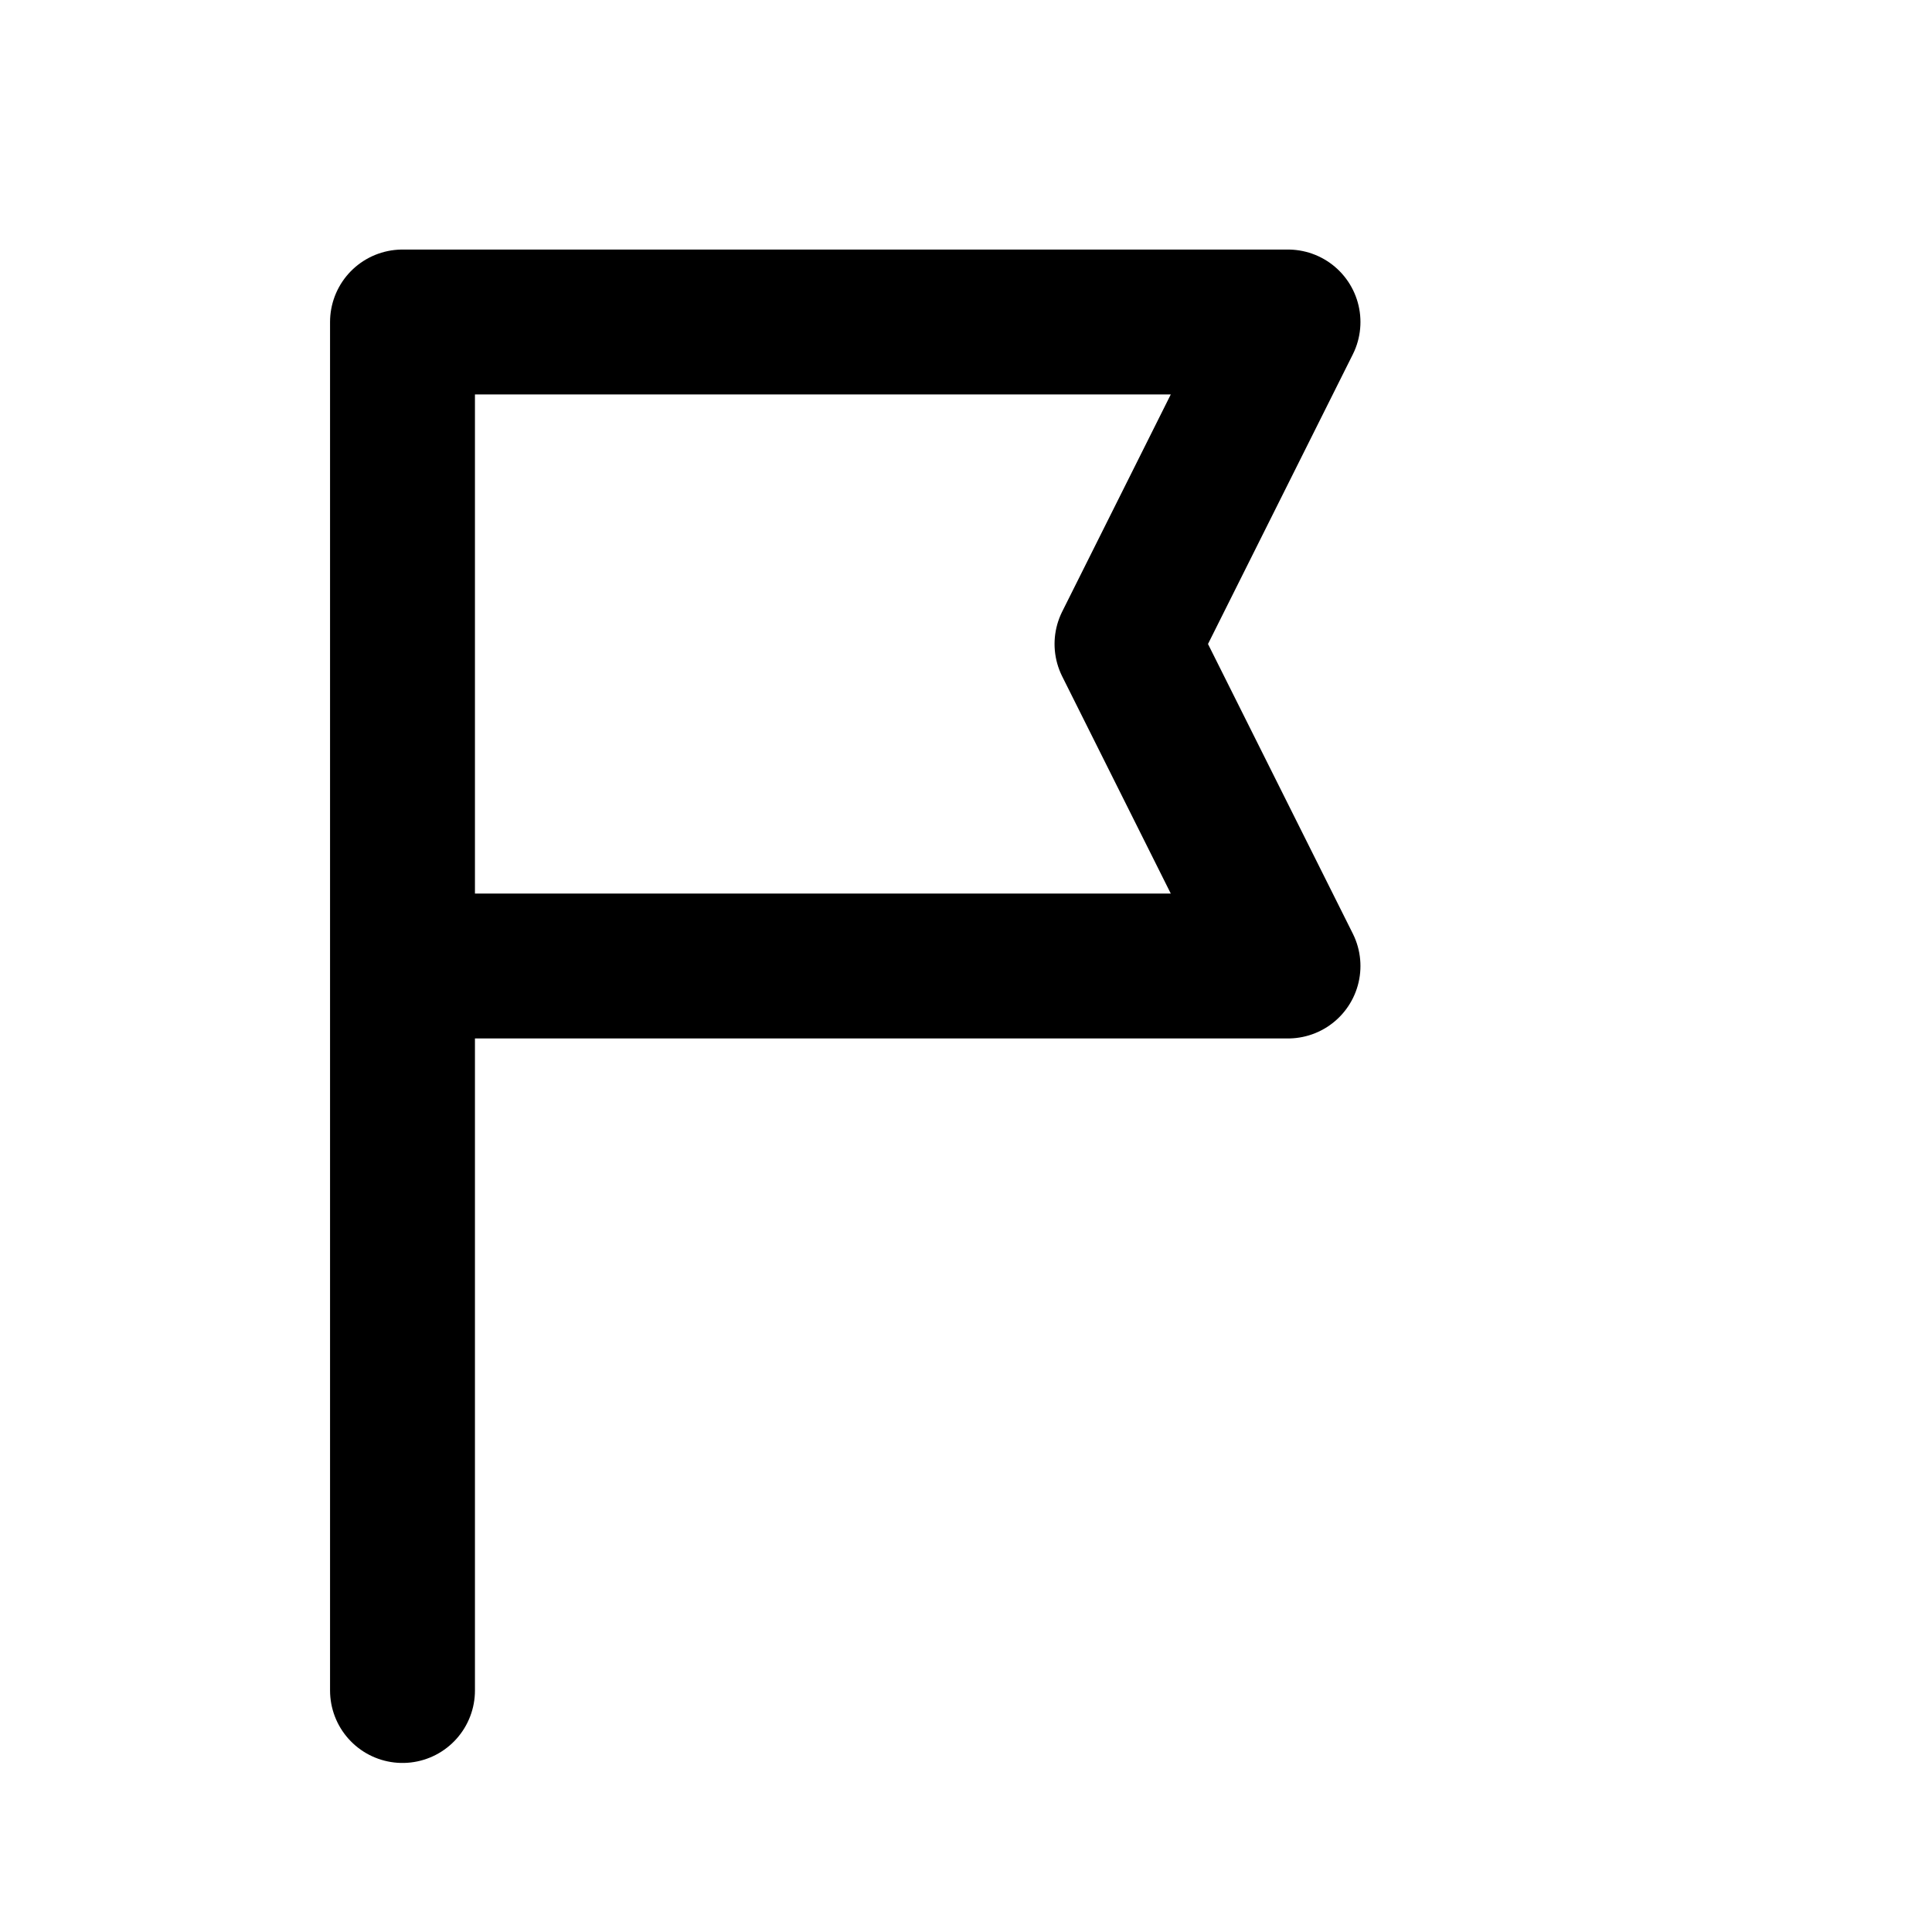
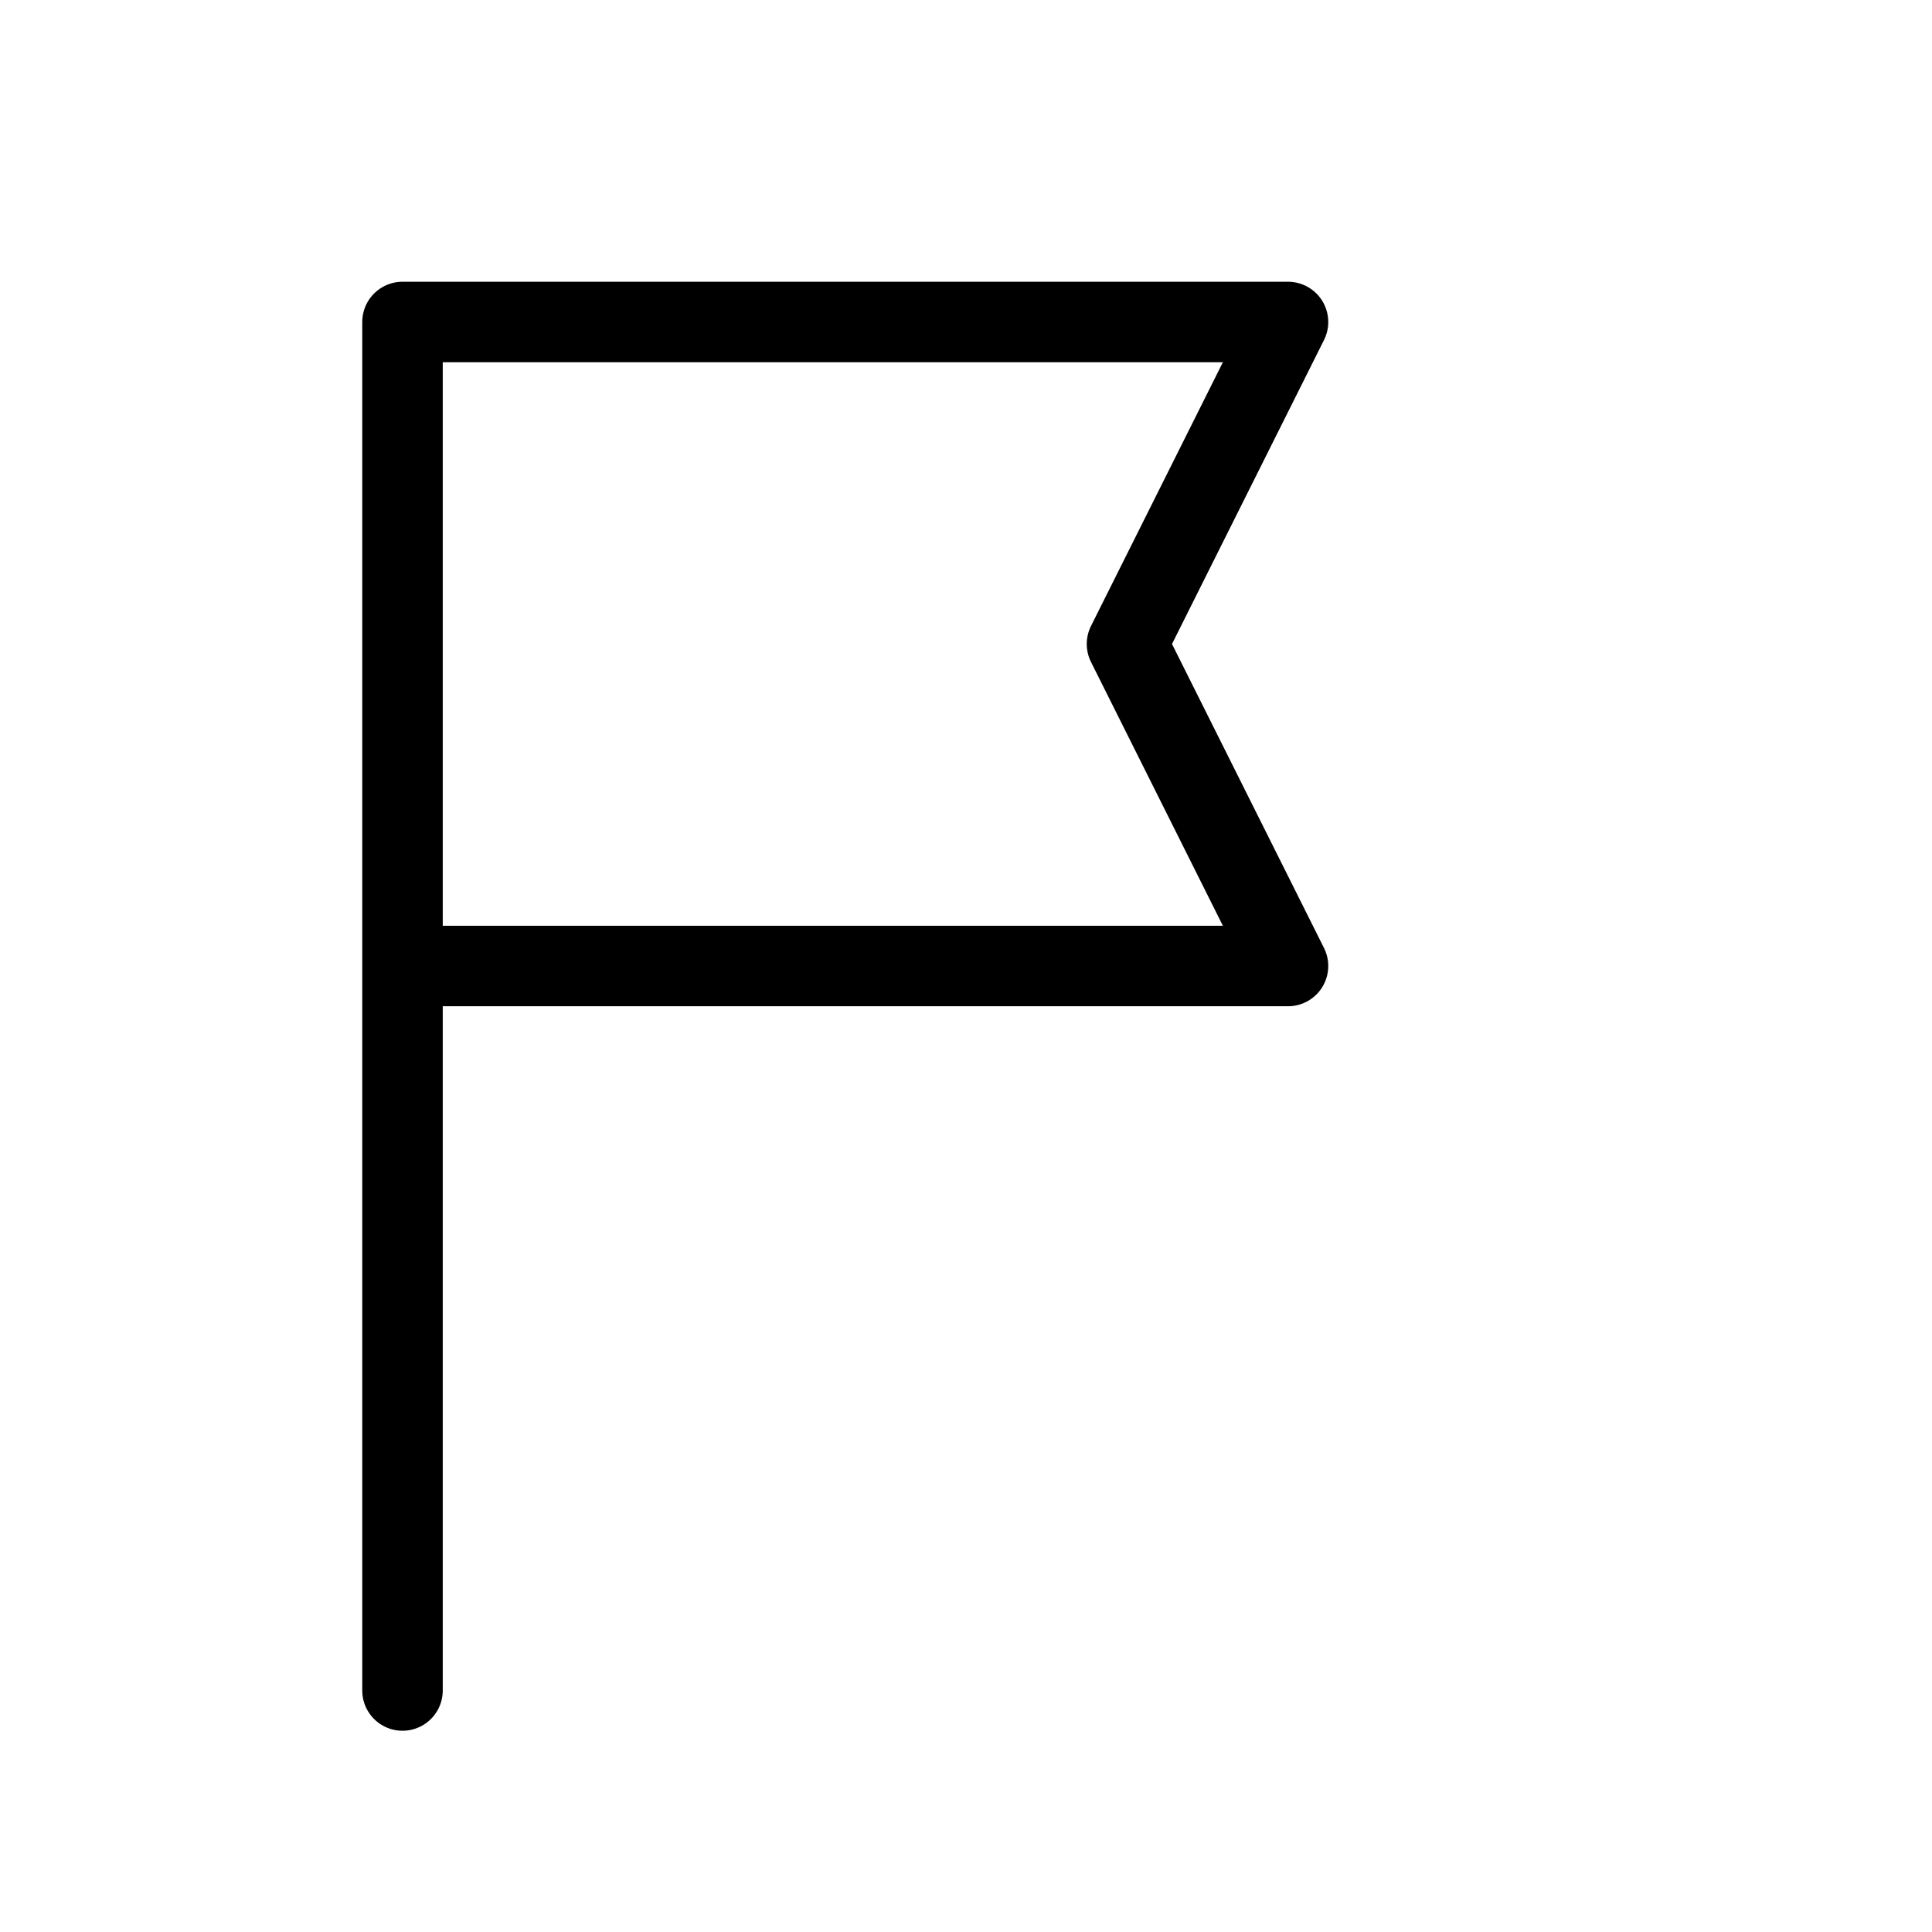
- <svg xmlns="http://www.w3.org/2000/svg" width="24" height="24" viewBox="0 0 24 24" fill="none" stroke="currentColor" stroke-width="1.8" stroke-linecap="round" stroke-linejoin="round">
+ <svg xmlns="http://www.w3.org/2000/svg" width="24" height="24" viewBox="0 0 24 24" fill="none" stroke="currentColor" stroke-width="1" stroke-linecap="round" stroke-linejoin="round">
  <path d="M5 21V4M5 4h11l-2 4 2 4H5" />
</svg>
